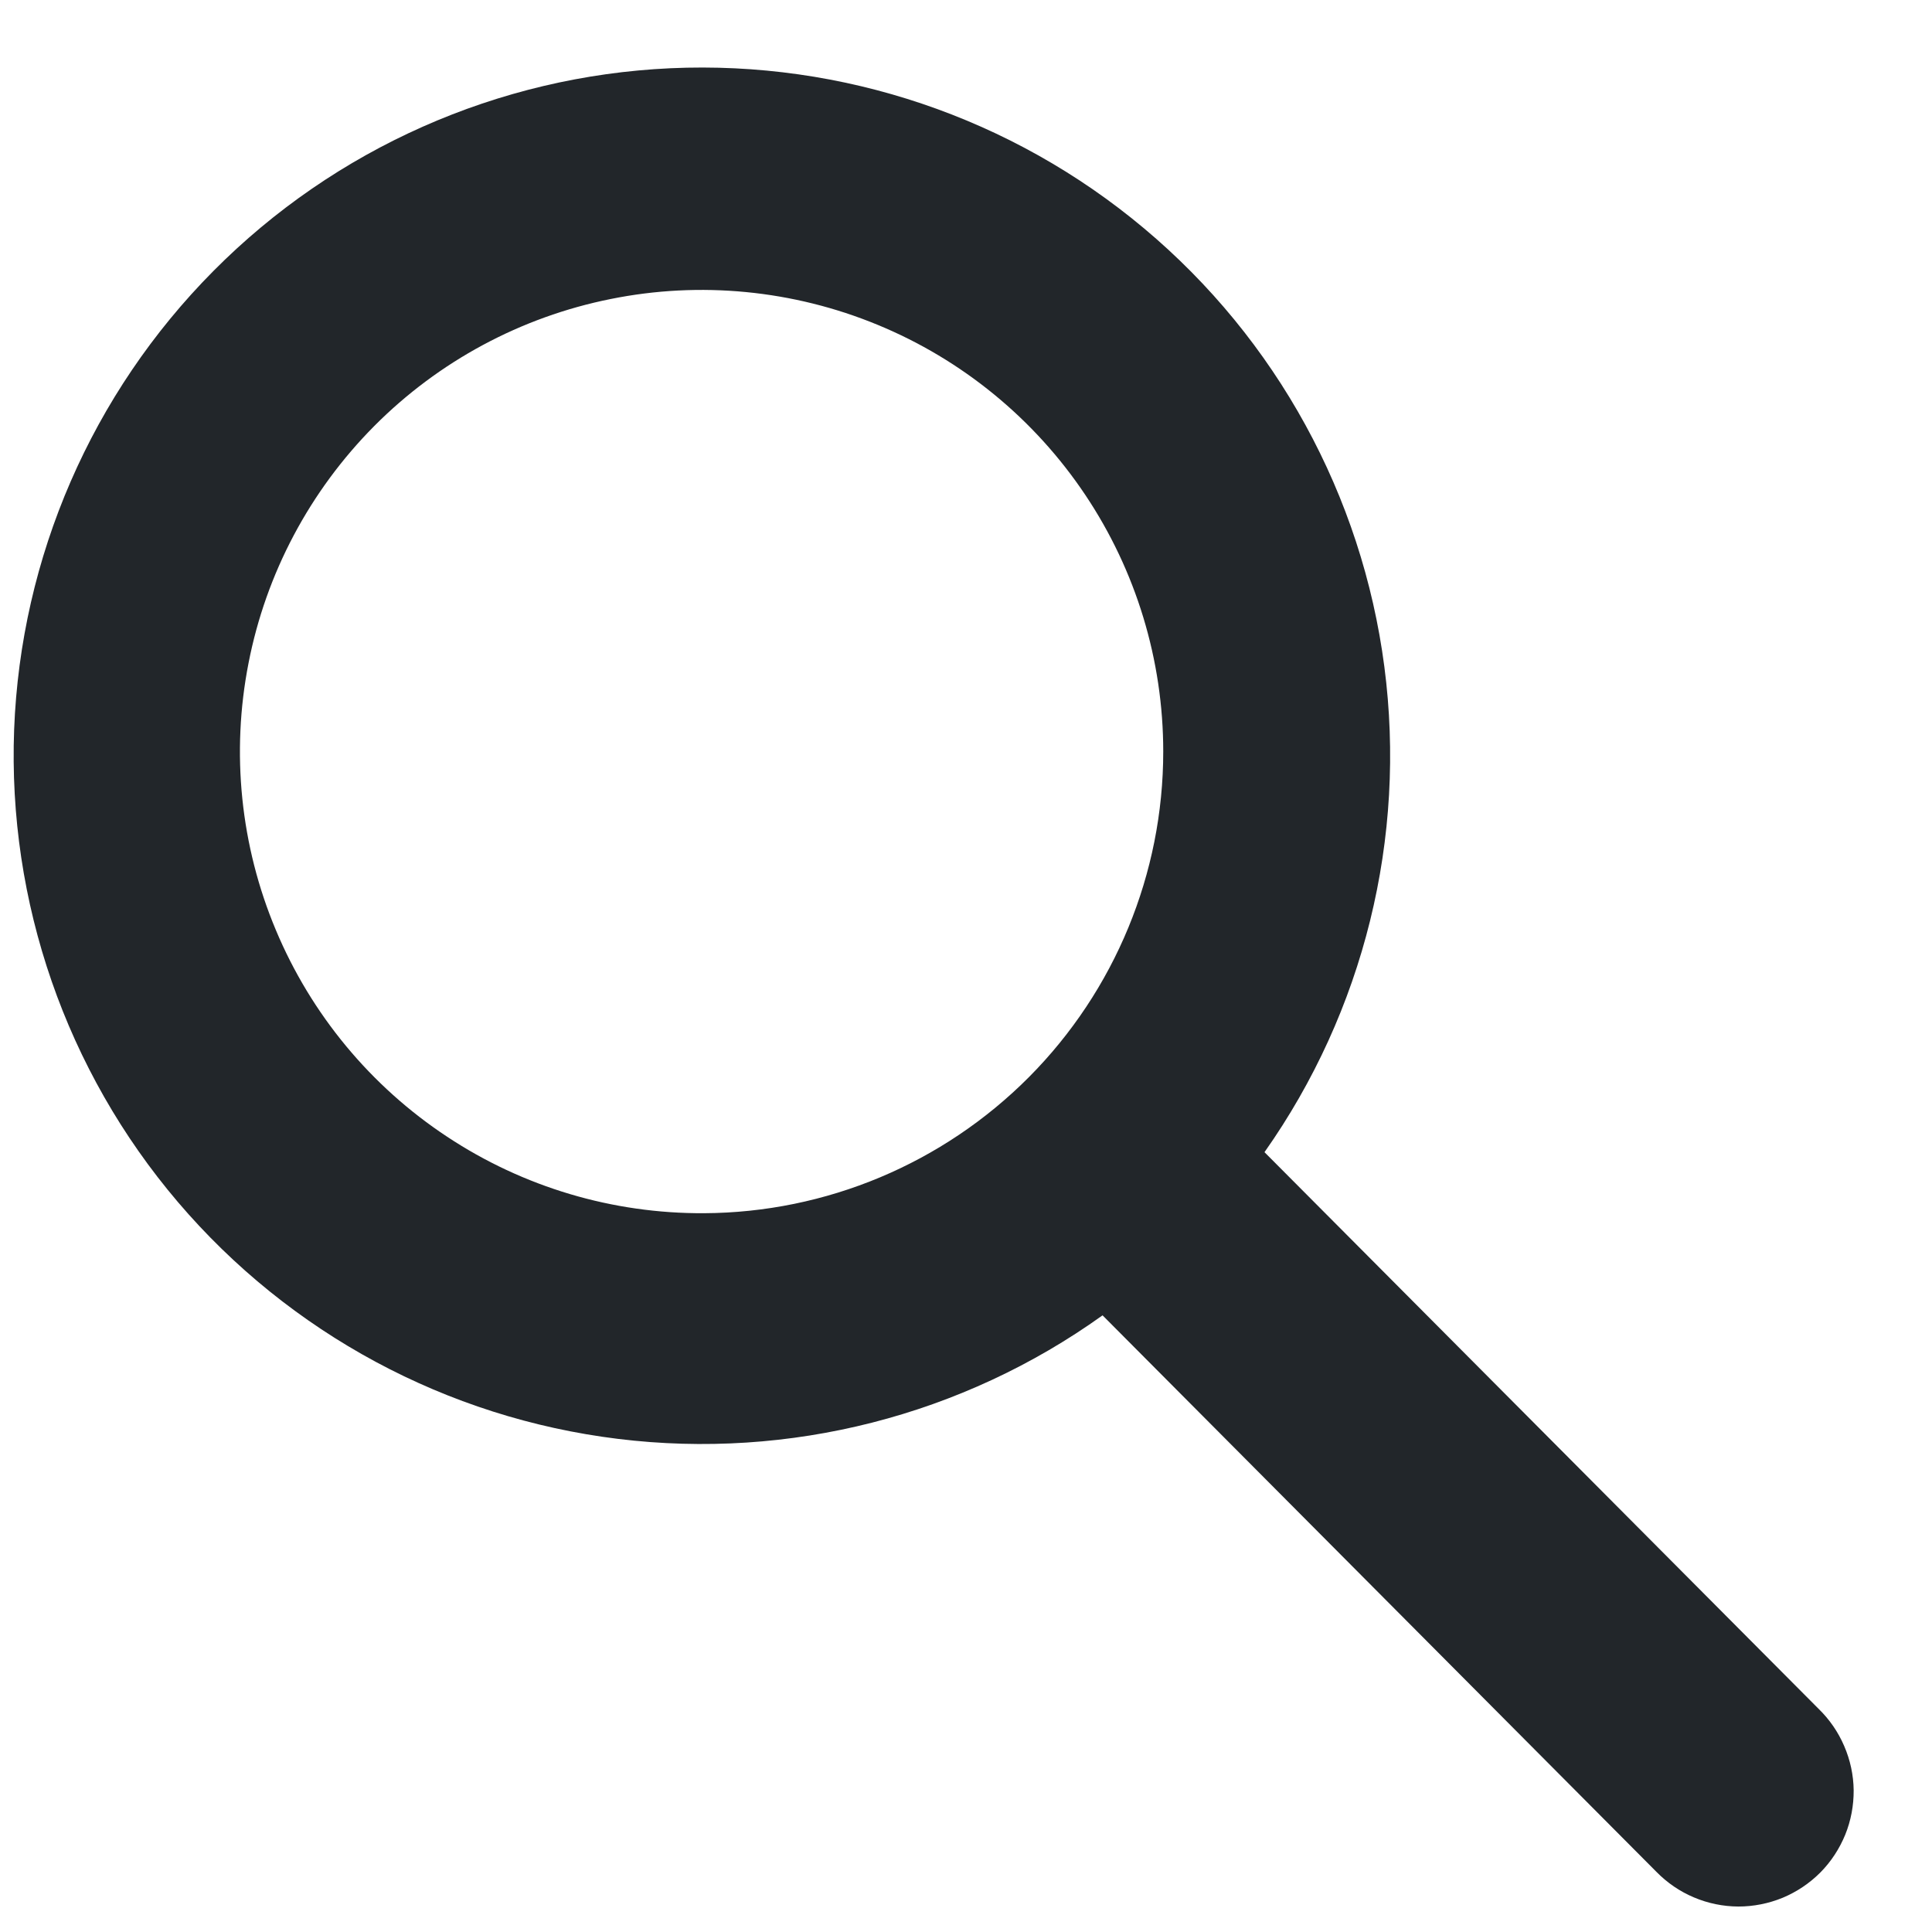
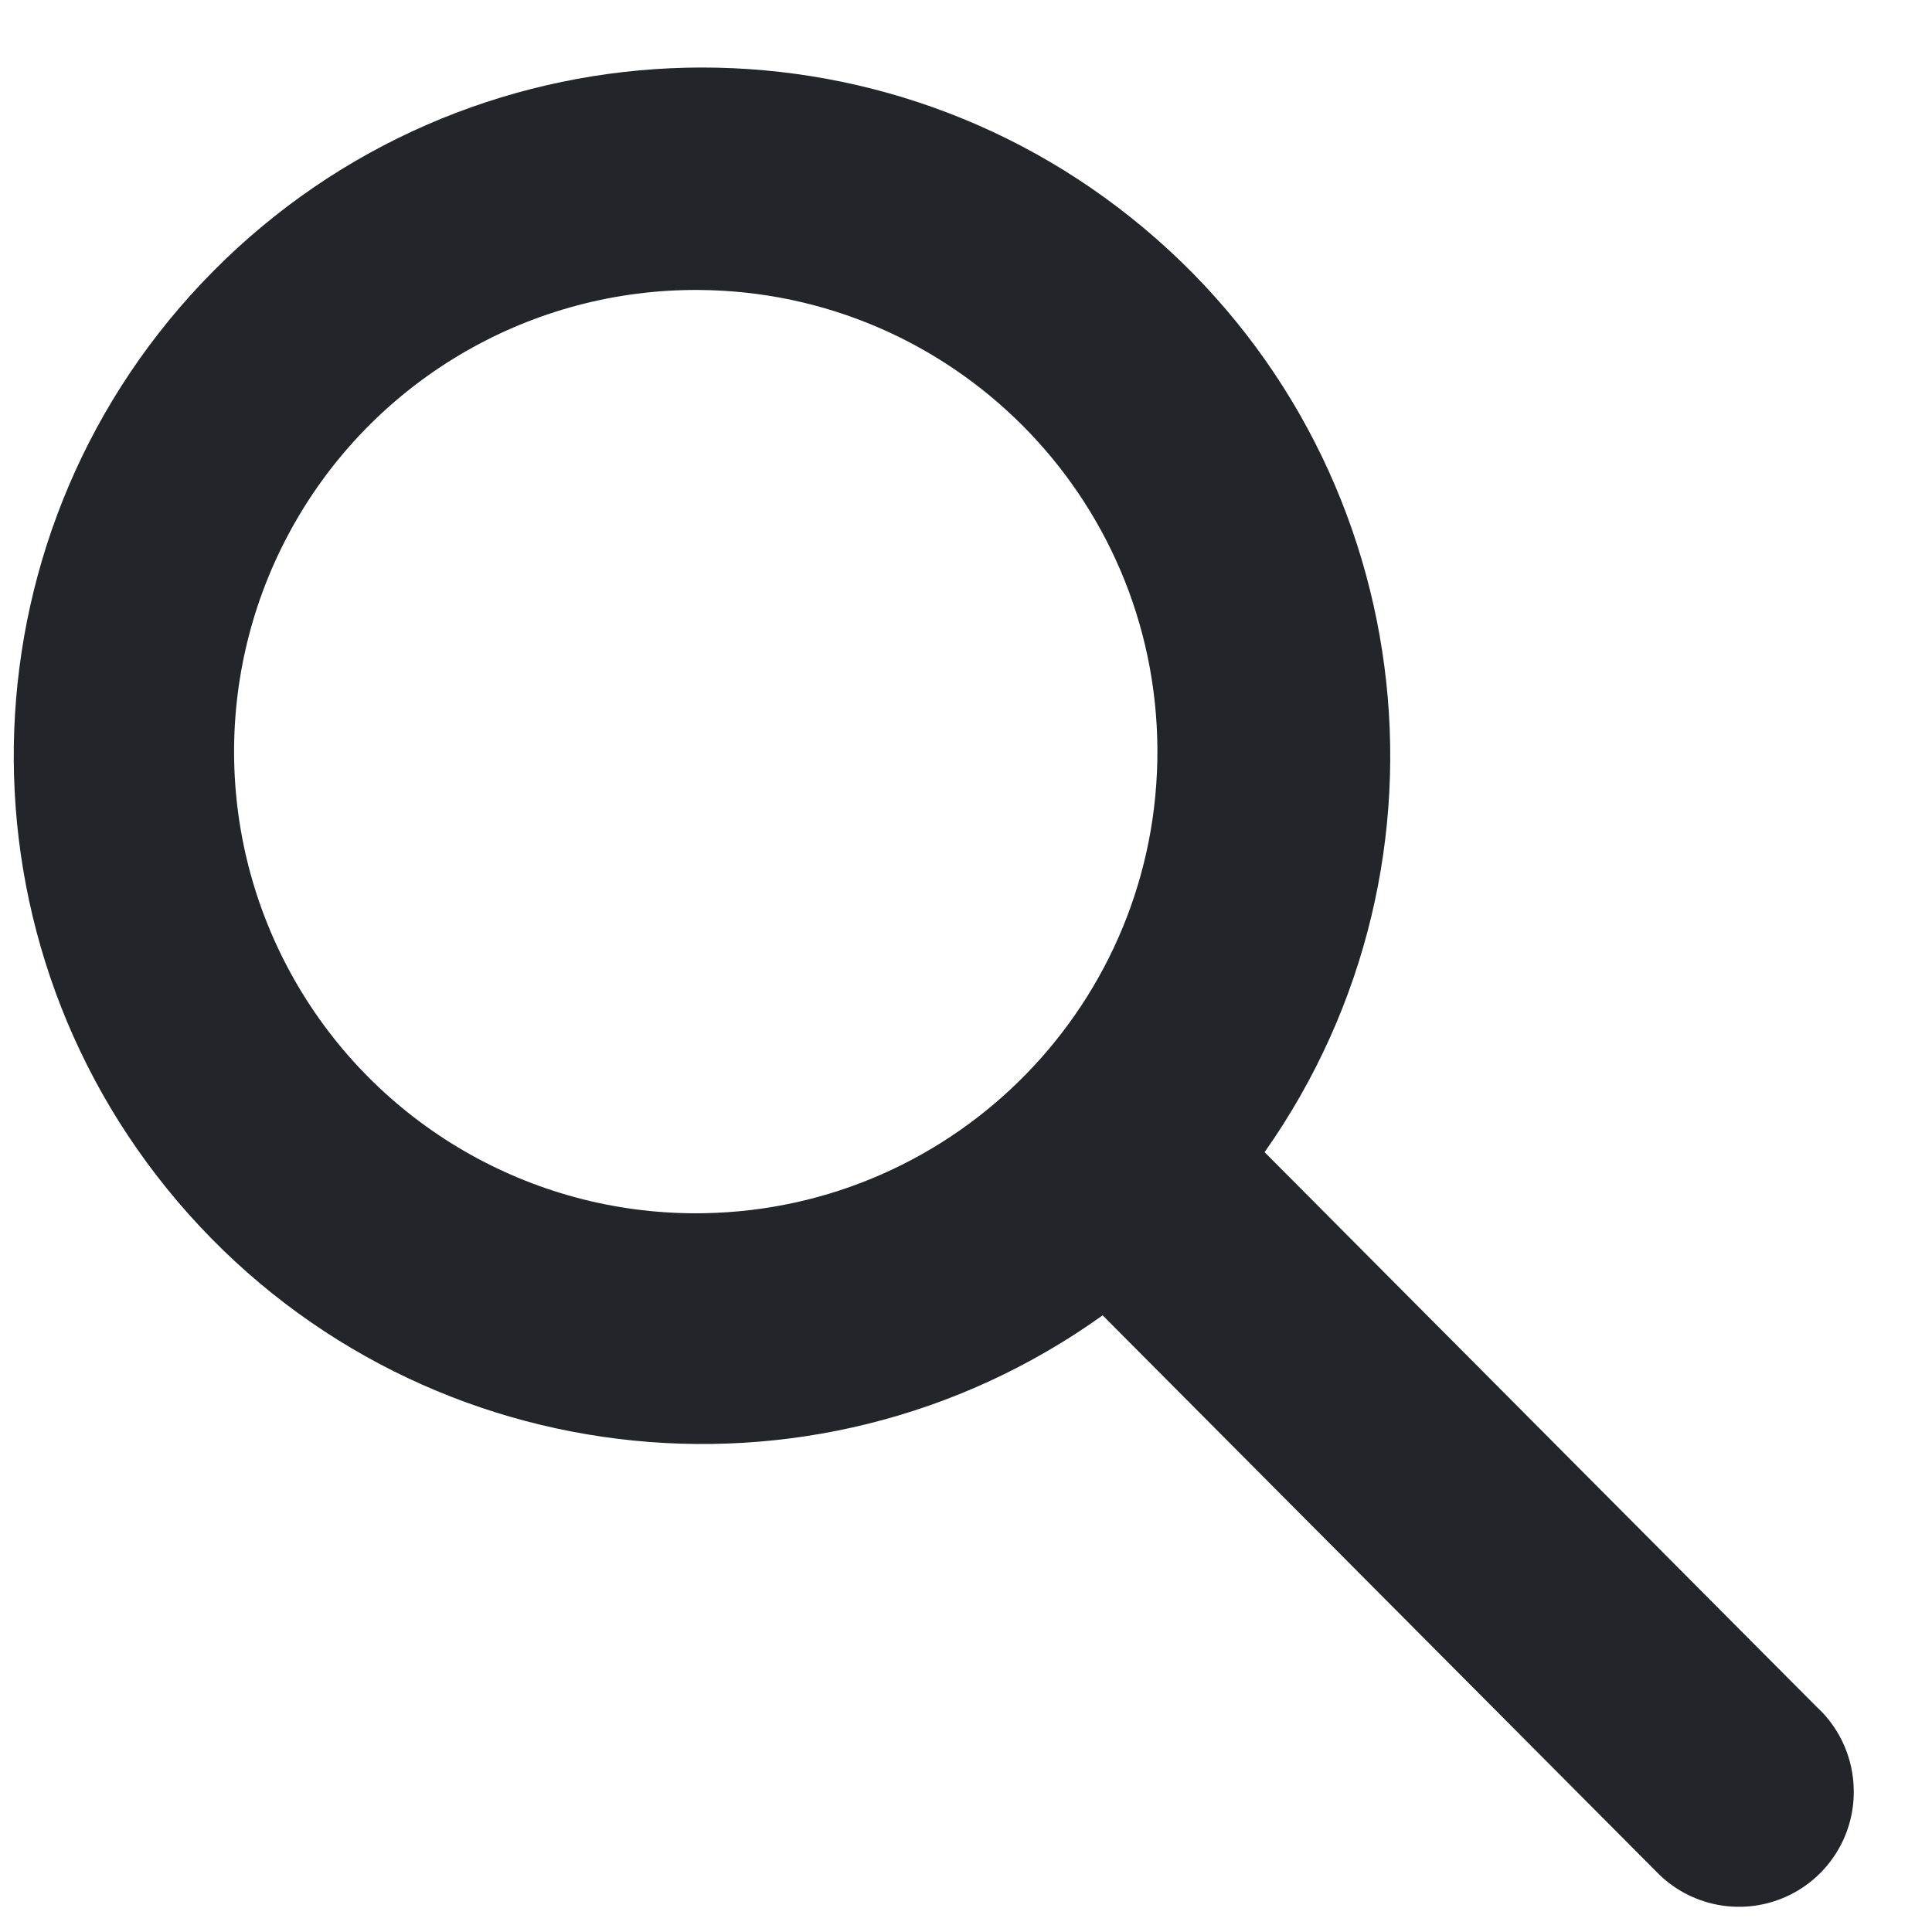
- <svg xmlns="http://www.w3.org/2000/svg" width="22" height="22" viewBox="0 0 22 22" fill="none">
-   <path fill-rule="evenodd" clip-rule="evenodd" d="M20.707 19.457L14.399 13.12C15.531 11.514 16.018 9.541 15.764 7.593C15.51 5.645 14.534 3.863 13.028 2.601C11.522 1.338 9.597 0.688 7.635 0.777C5.672 0.867 3.814 1.691 2.43 3.086C1.046 4.48 0.236 6.344 0.161 8.307C0.087 10.271 0.752 12.191 2.025 13.687C3.299 15.183 5.088 16.146 7.039 16.385C8.989 16.624 10.958 16.122 12.555 14.978L18.863 21.316C18.985 21.44 19.129 21.539 19.289 21.606C19.449 21.674 19.621 21.709 19.794 21.71C19.968 21.71 20.139 21.676 20.3 21.61C20.46 21.543 20.605 21.446 20.728 21.323C20.85 21.2 20.946 21.053 21.012 20.892C21.077 20.732 21.109 20.56 21.108 20.386C21.106 20.213 21.069 20.041 21 19.882C20.932 19.723 20.832 19.578 20.707 19.457ZM8.018 13.815C6.977 13.821 5.958 13.518 5.09 12.943C4.221 12.369 3.543 11.55 3.141 10.59C2.738 9.63 2.63 8.572 2.83 7.551C3.029 6.529 3.528 5.59 4.262 4.851C4.996 4.113 5.932 3.61 6.953 3.405C7.973 3.199 9.032 3.302 9.994 3.699C10.957 4.096 11.779 4.77 12.358 5.635C12.937 6.5 13.246 7.517 13.246 8.558C13.246 9.947 12.696 11.28 11.717 12.265C10.737 13.25 9.407 13.808 8.018 13.815Z" fill="#22262A" />
+ <svg xmlns="http://www.w3.org/2000/svg" width="22" height="22" fill="none">
+   <path fill-rule="evenodd" clip-rule="evenodd" d="M20.707 19.457 14.4 13.12a7.837 7.837 0 1 0-1.844 1.858l6.308 6.338a1.307 1.307 0 0 0 2.245-.93 1.31 1.31 0 0 0-.4-.929ZM8.018 13.815A5.257 5.257 0 1 1 7.96 3.302a5.257 5.257 0 0 1 .058 10.513Z" fill="#22262A" />
</svg>
